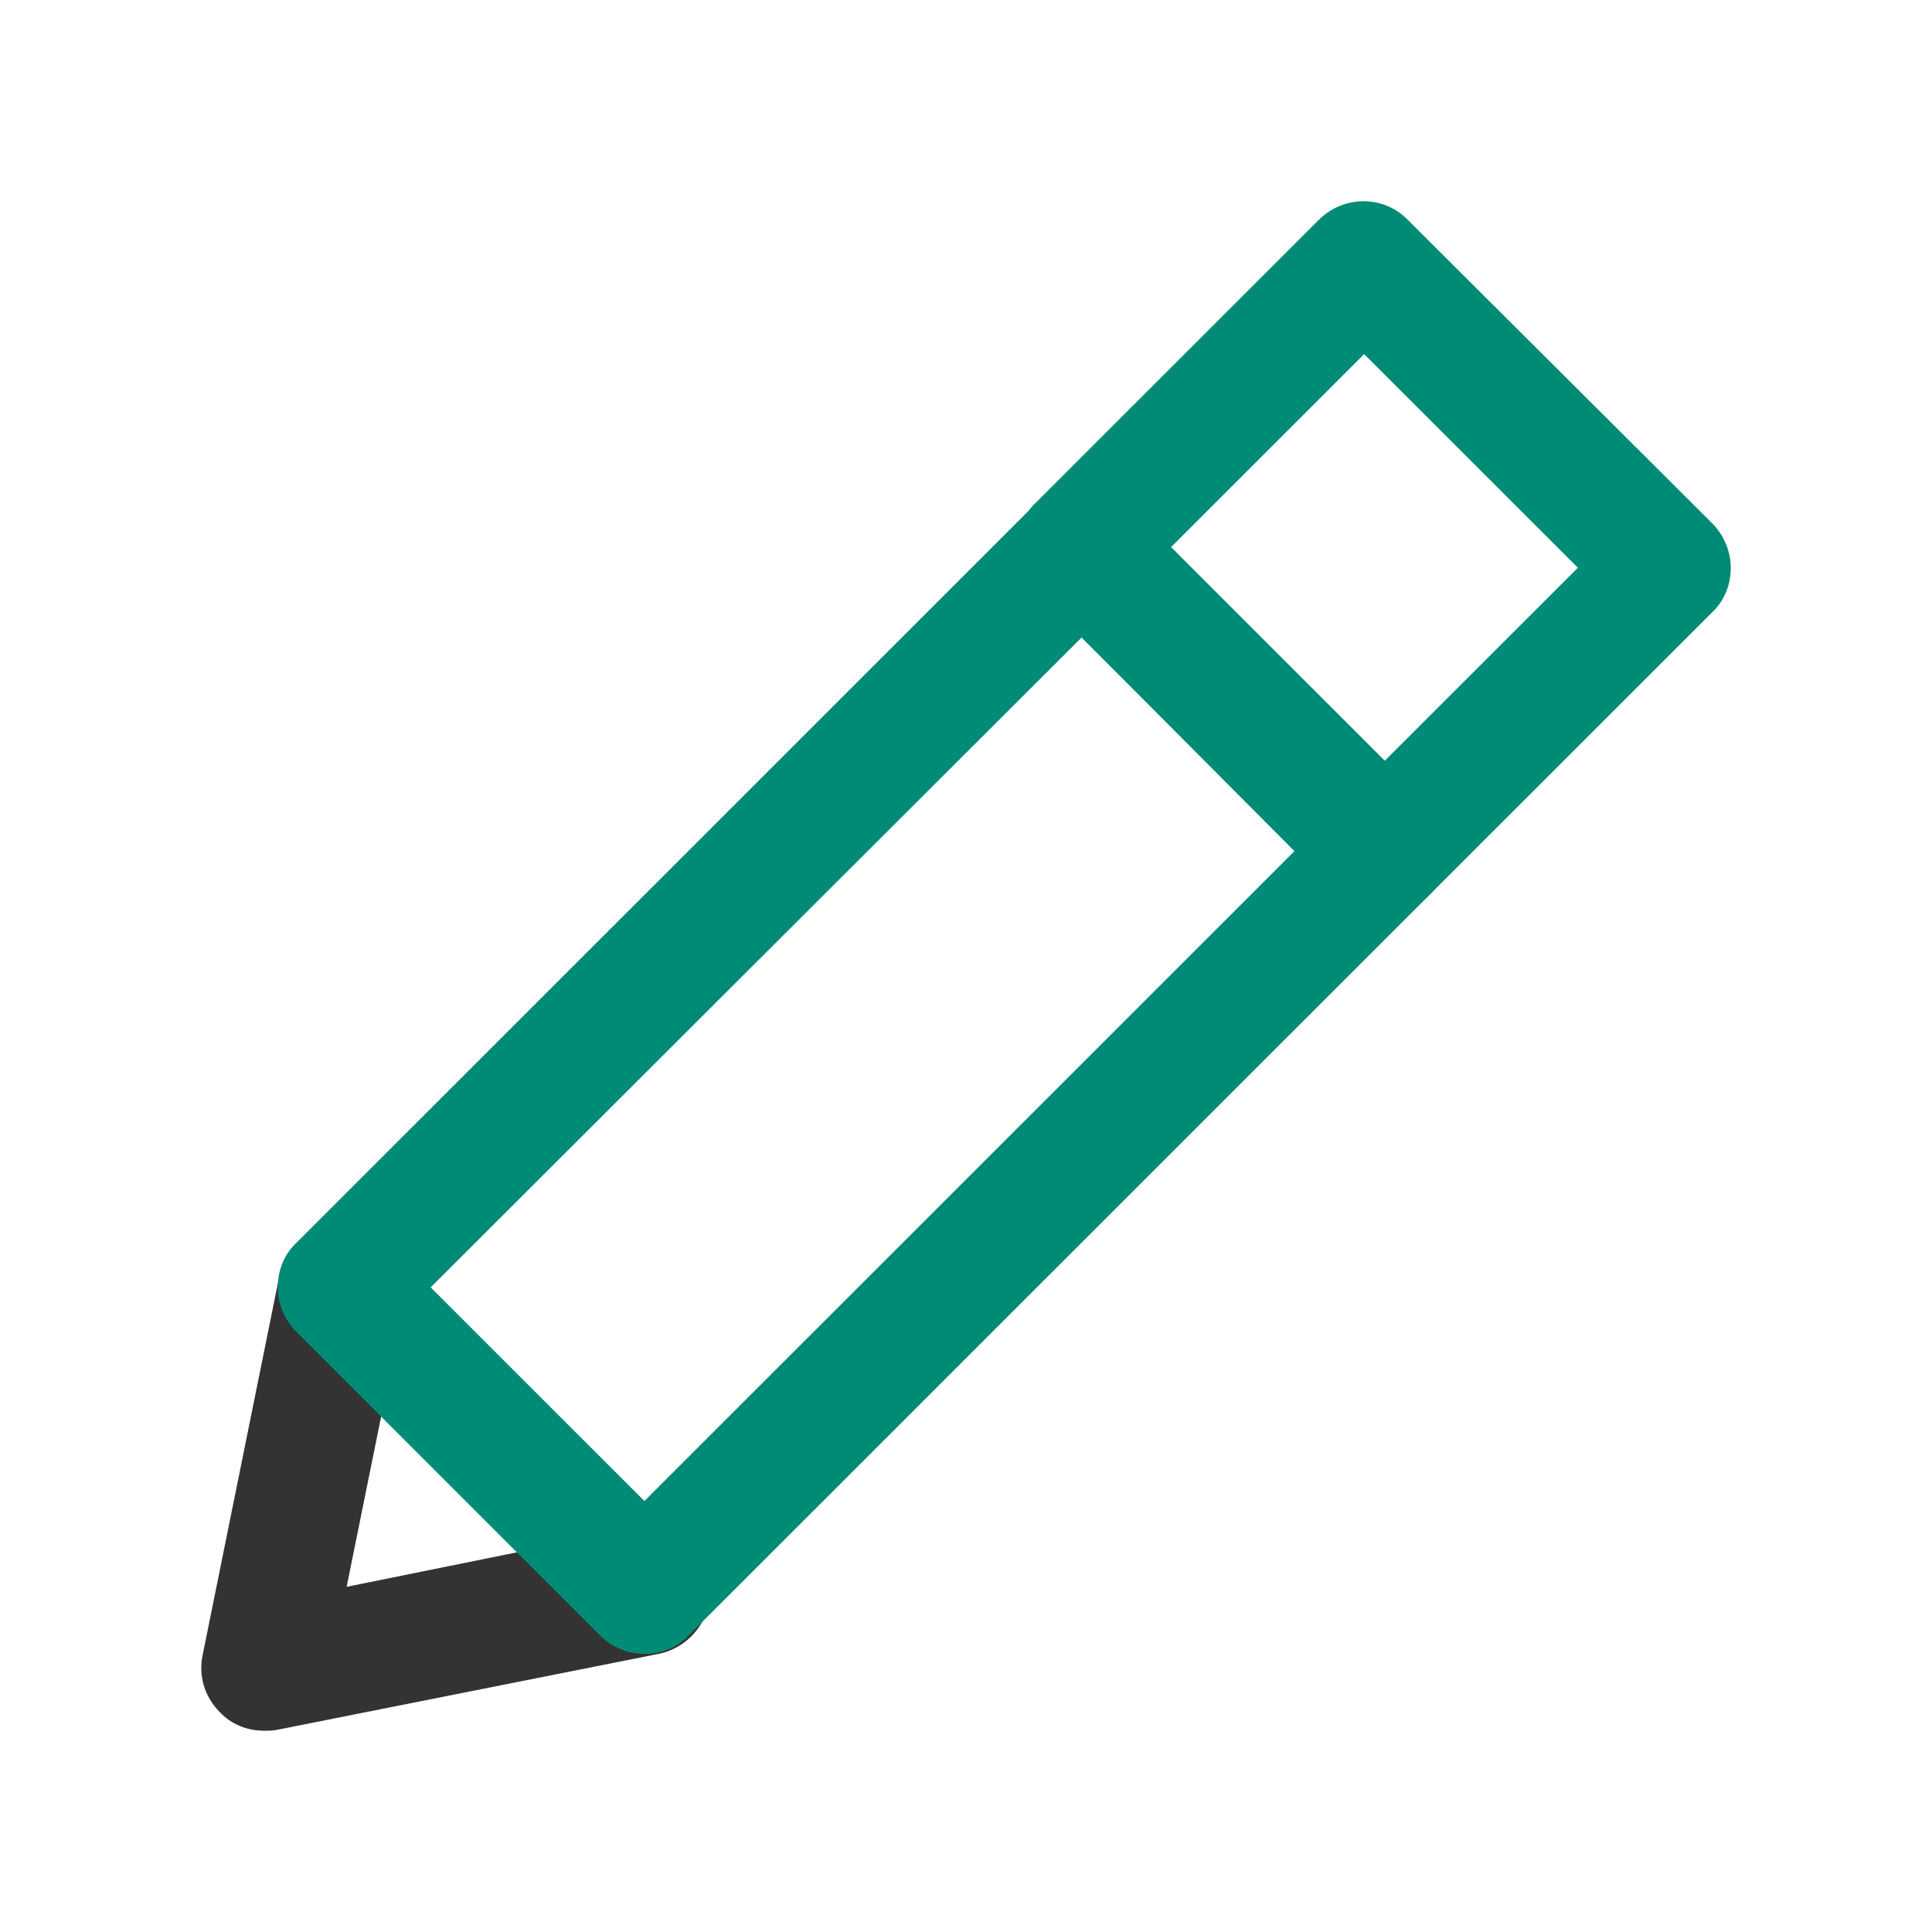
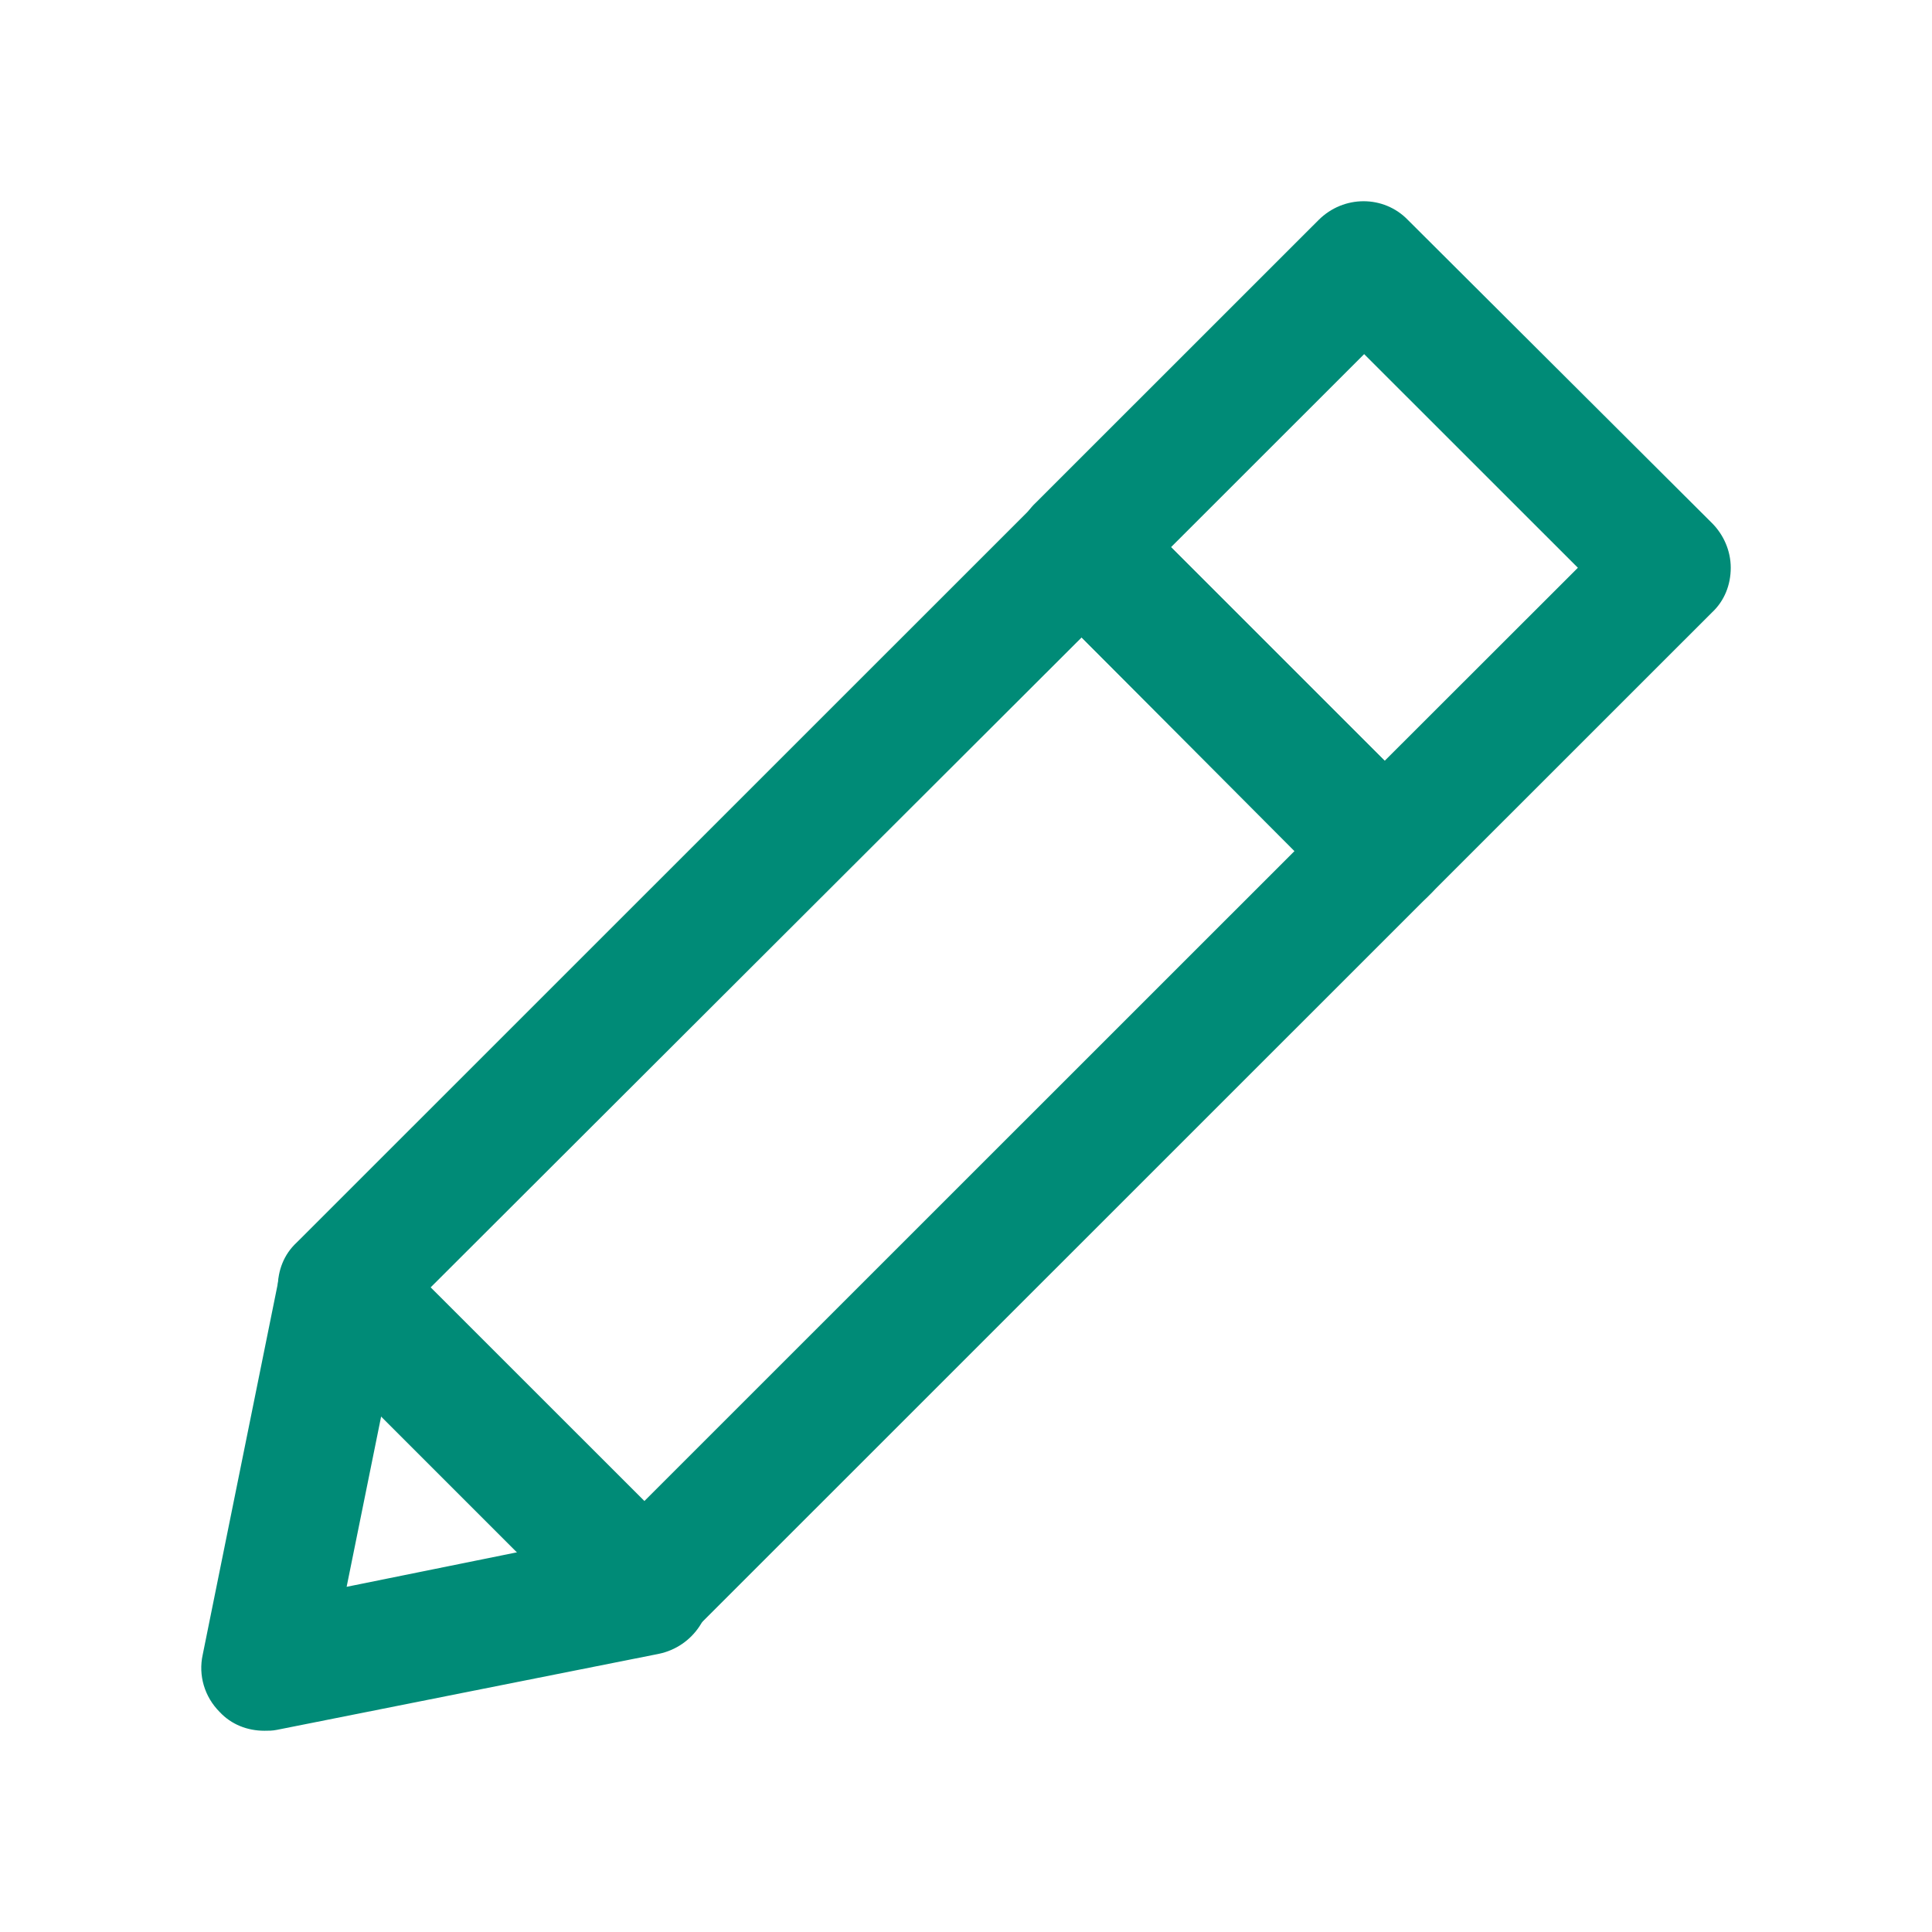
<svg xmlns="http://www.w3.org/2000/svg" width="24" height="24" viewBox="0 0 24 24" fill="none">
-   <path d="M3.284 21.5C3.073 21.5 2.873 21.422 2.729 21.267C2.54 21.078 2.462 20.811 2.518 20.556L3.473 15.837C3.562 15.415 3.973 15.137 4.406 15.215C4.828 15.304 5.106 15.714 5.028 16.148L4.306 19.712L7.871 18.99C8.293 18.913 8.715 19.179 8.804 19.612C8.893 20.034 8.615 20.456 8.182 20.545L3.439 21.489C3.384 21.5 3.34 21.5 3.284 21.5Z" fill="#333333" />
+   <path d="M3.284 21.5C3.073 21.5 2.873 21.422 2.729 21.267C2.54 21.078 2.462 20.811 2.518 20.556L3.473 15.837C3.562 15.415 3.973 15.137 4.406 15.215C4.828 15.304 5.106 15.714 5.028 16.148L4.306 19.712L7.871 18.99C8.293 18.913 8.715 19.179 8.804 19.612C8.893 20.034 8.615 20.456 8.182 20.545L3.439 21.489C3.384 21.5 3.34 21.5 3.284 21.5Z" fill="#008B77" />
  <path d="M8.005 20.545C7.805 20.545 7.605 20.467 7.449 20.312L3.684 16.547C3.539 16.403 3.451 16.203 3.451 15.992C3.451 15.781 3.528 15.581 3.684 15.437L12.881 6.242C13.192 5.931 13.691 5.931 13.991 6.242L17.757 10.007C17.901 10.151 17.99 10.351 17.99 10.562C17.99 10.773 17.912 10.973 17.757 11.117L8.56 20.312C8.416 20.467 8.216 20.545 8.005 20.545ZM5.35 15.992L8.005 18.646L16.08 10.573L13.436 7.919L5.35 15.992Z" fill="#008B77" />
  <path d="M17.201 11.35C17.002 11.35 16.802 11.273 16.646 11.117L12.87 7.353C12.725 7.208 12.636 7.008 12.636 6.797C12.636 6.587 12.714 6.387 12.87 6.242L16.38 2.733C16.691 2.422 17.19 2.422 17.49 2.733L21.267 6.498C21.411 6.642 21.5 6.842 21.5 7.053C21.5 7.264 21.422 7.464 21.267 7.608L17.757 11.117C17.601 11.284 17.401 11.35 17.201 11.35ZM14.547 6.797L17.201 9.451L19.601 7.053L16.946 4.399L14.547 6.797Z" fill="#008B77" />
</svg>
